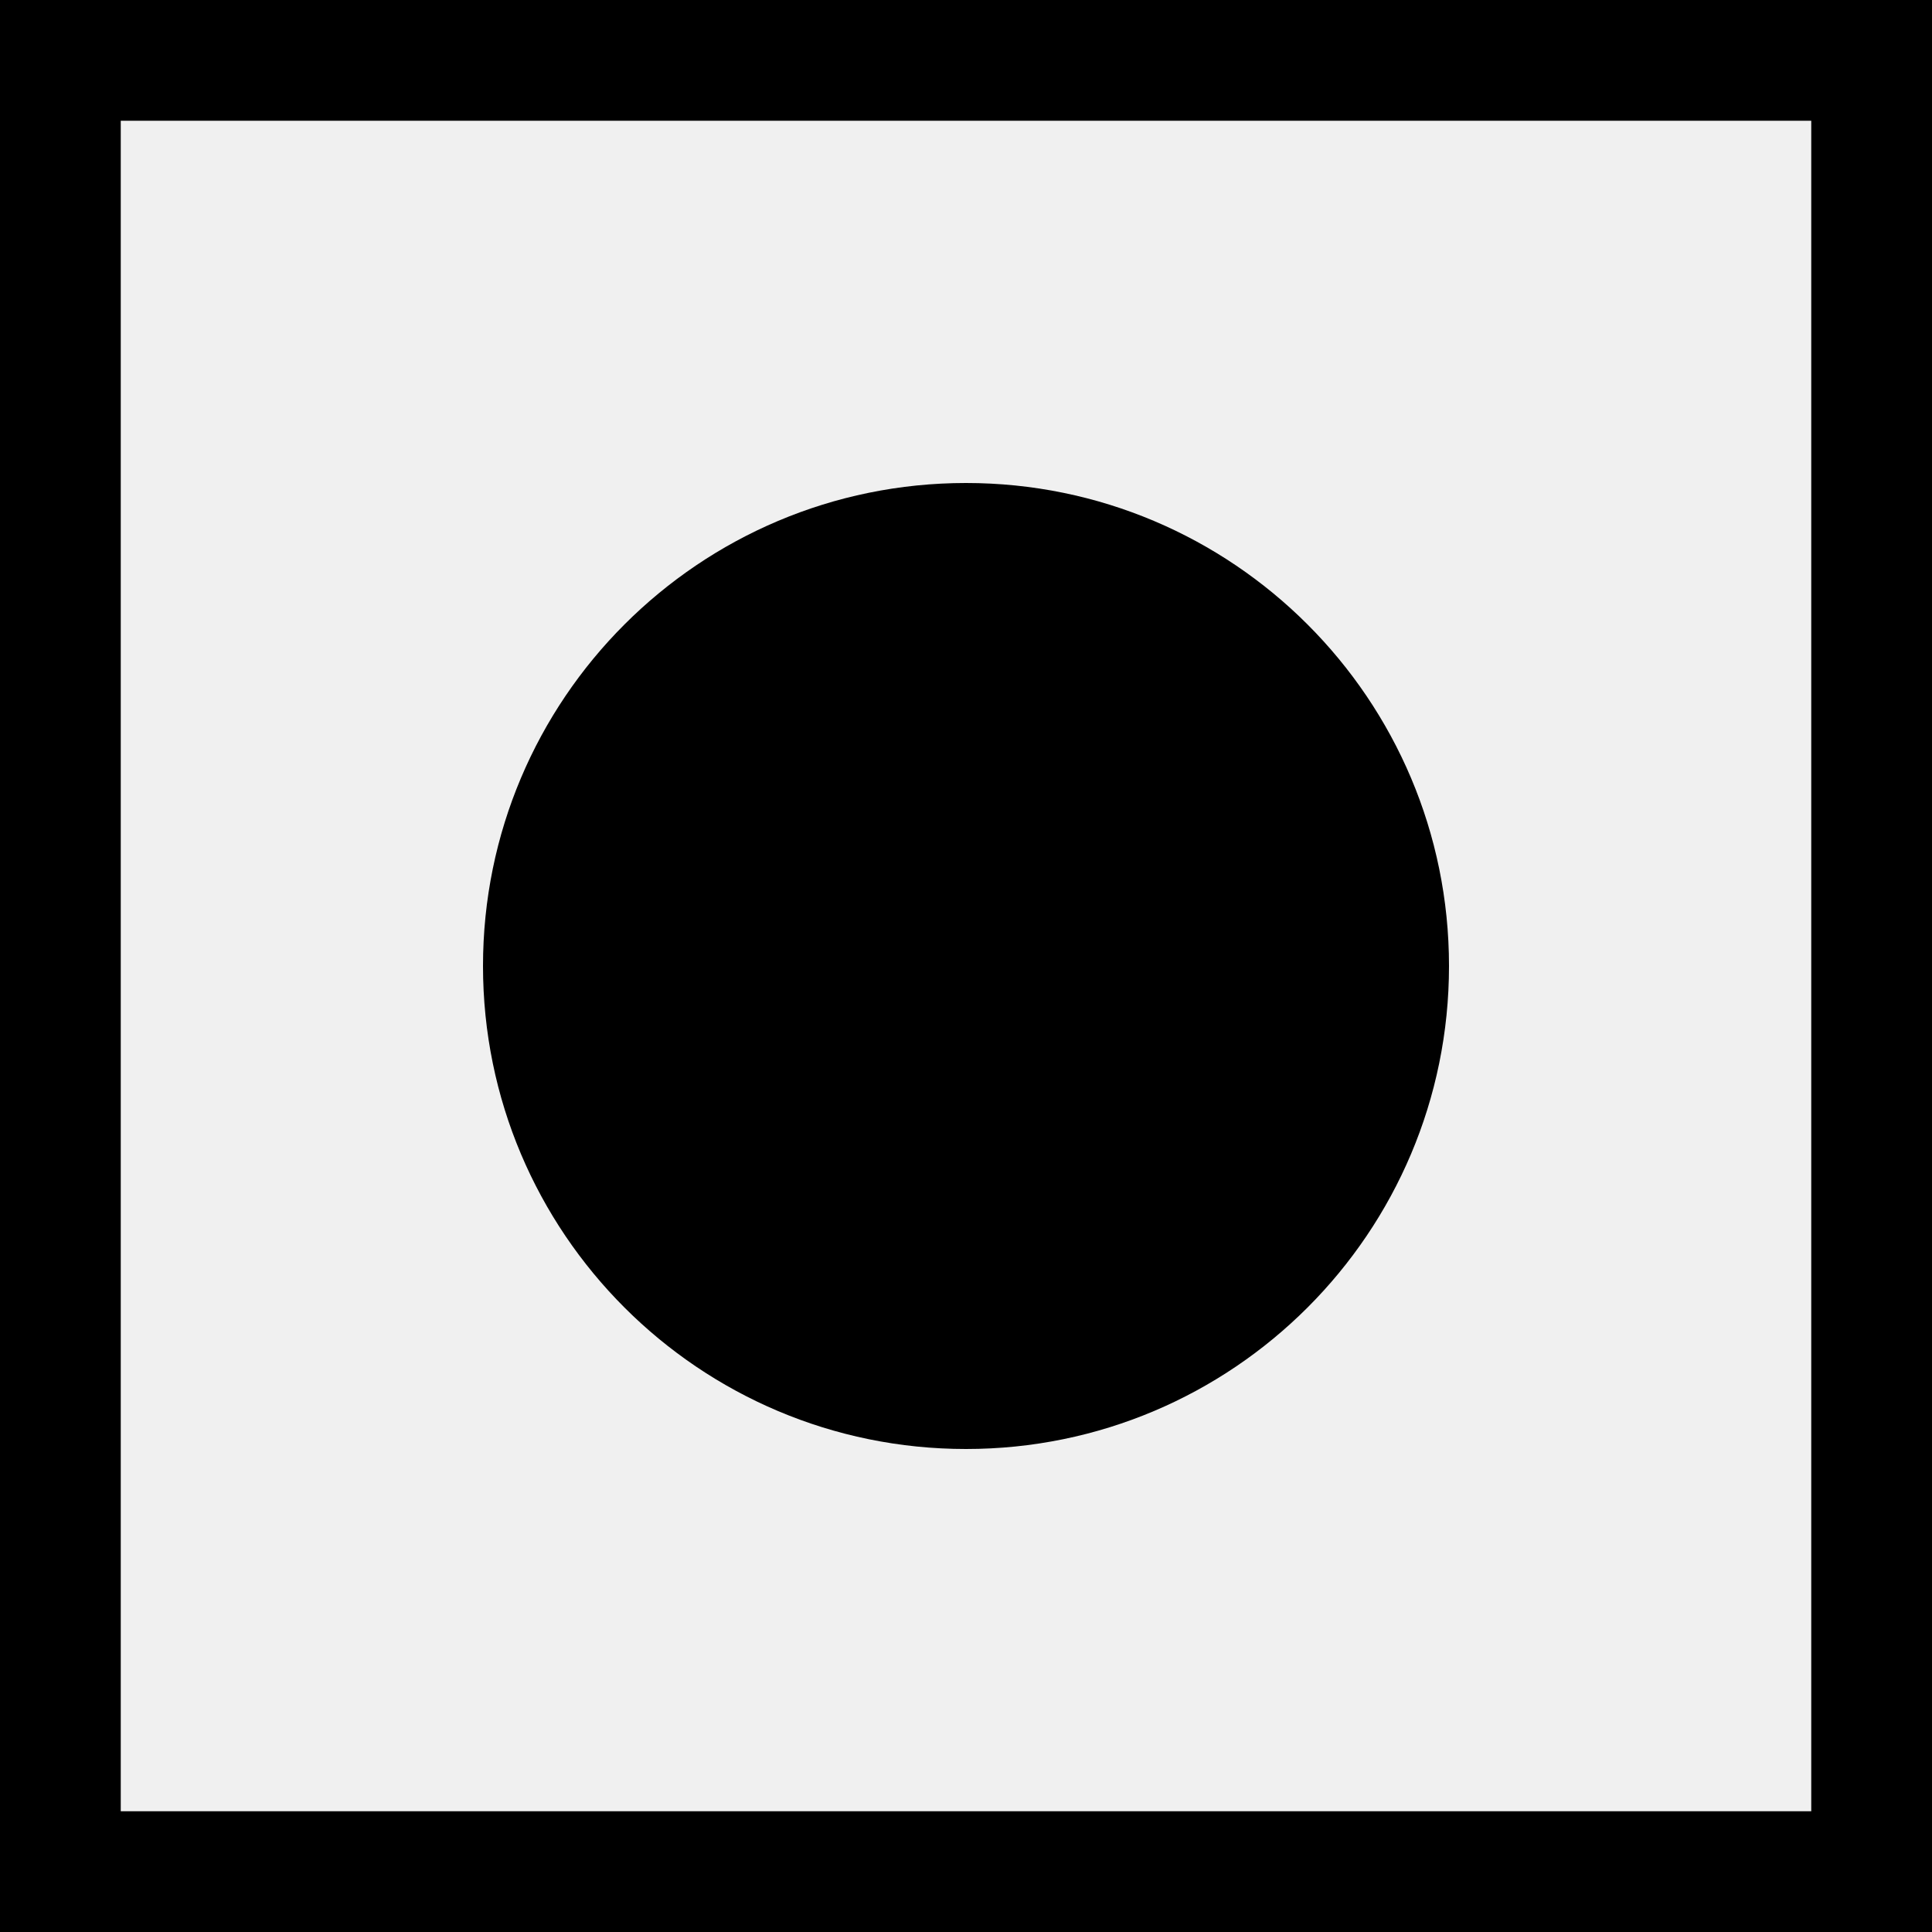
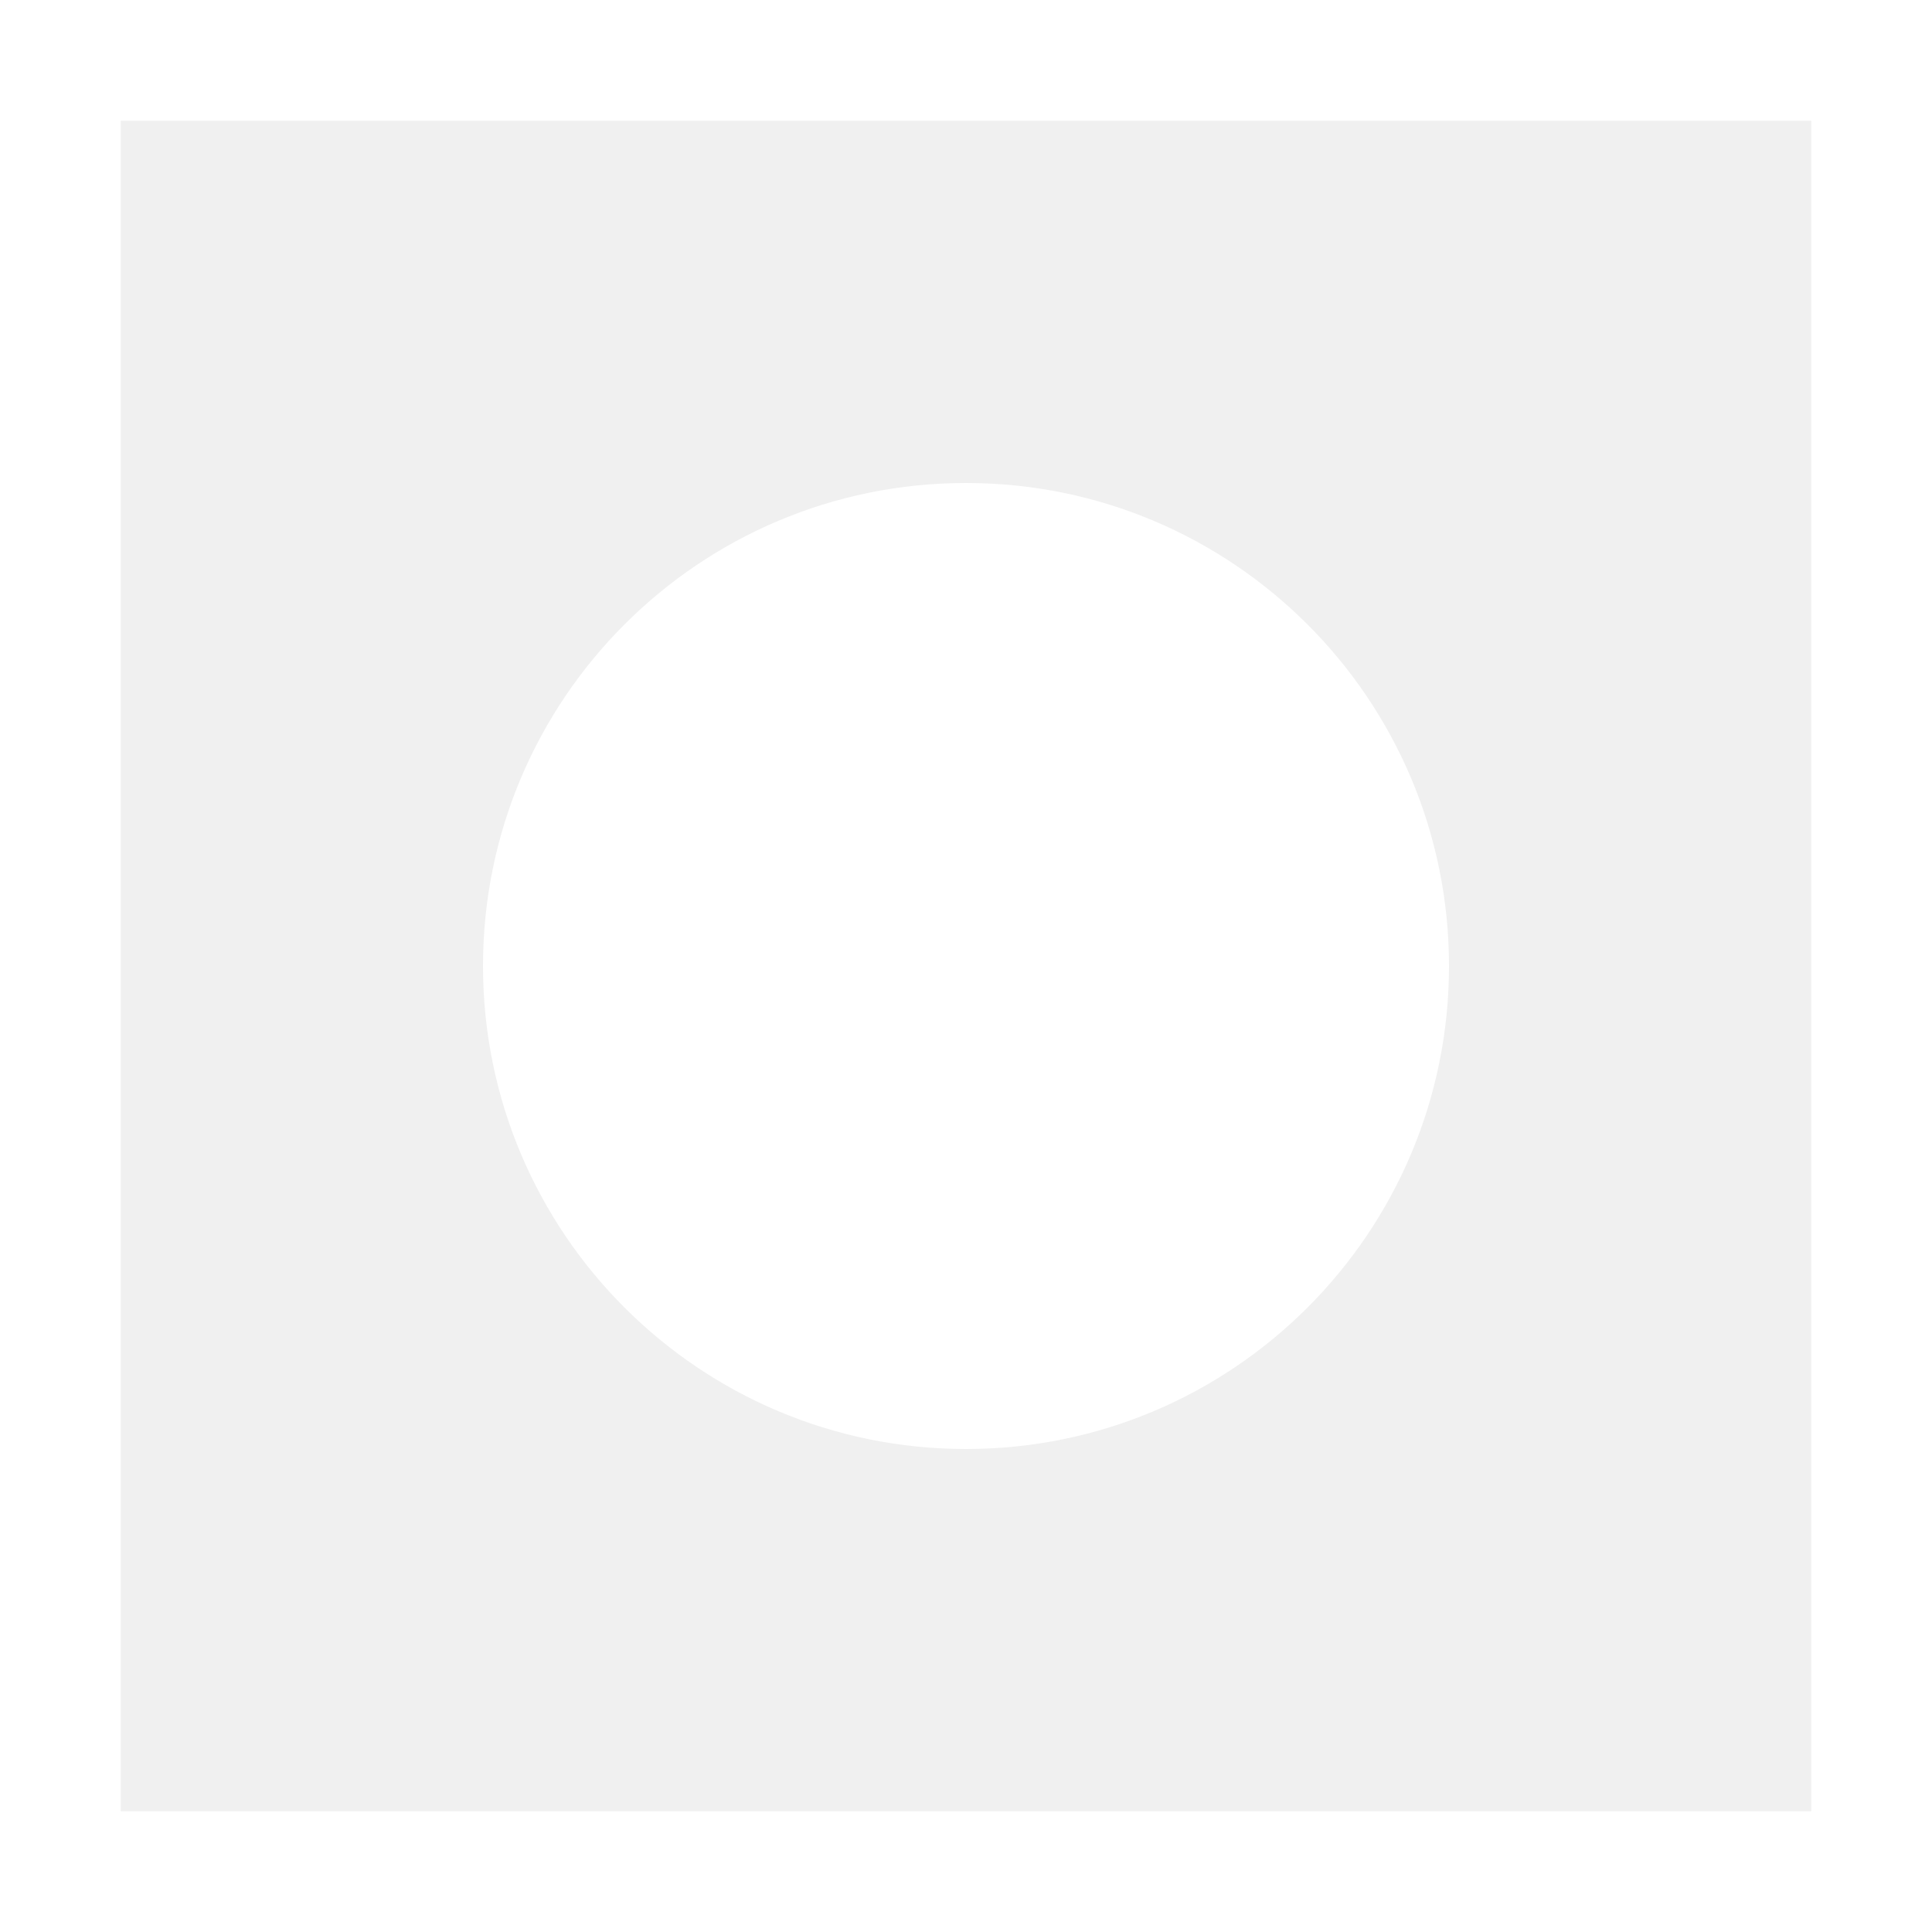
<svg xmlns="http://www.w3.org/2000/svg" width="16px" height="16px" viewBox="0 0 16 16" version="1.1">
  <g id="Page-1" stroke="none" stroke-width="1" fill="none" fill-rule="evenodd">
    <g id="16x16">
-       <rect id="Rectangle" stroke="#000000" x="0.5" y="0.5" width="15" height="15" />
-       <circle id="Oval" fill="#000000" cx="8" cy="8" r="4" />
+       <rect id="Rectangle" stroke="#FFFFFF" x="0.5" y="0.5" width="15" height="15" />
+       <circle id="Oval" fill="#FFFFFF" cx="8" cy="8" r="4" />
    </g>
  </g>
</svg>
